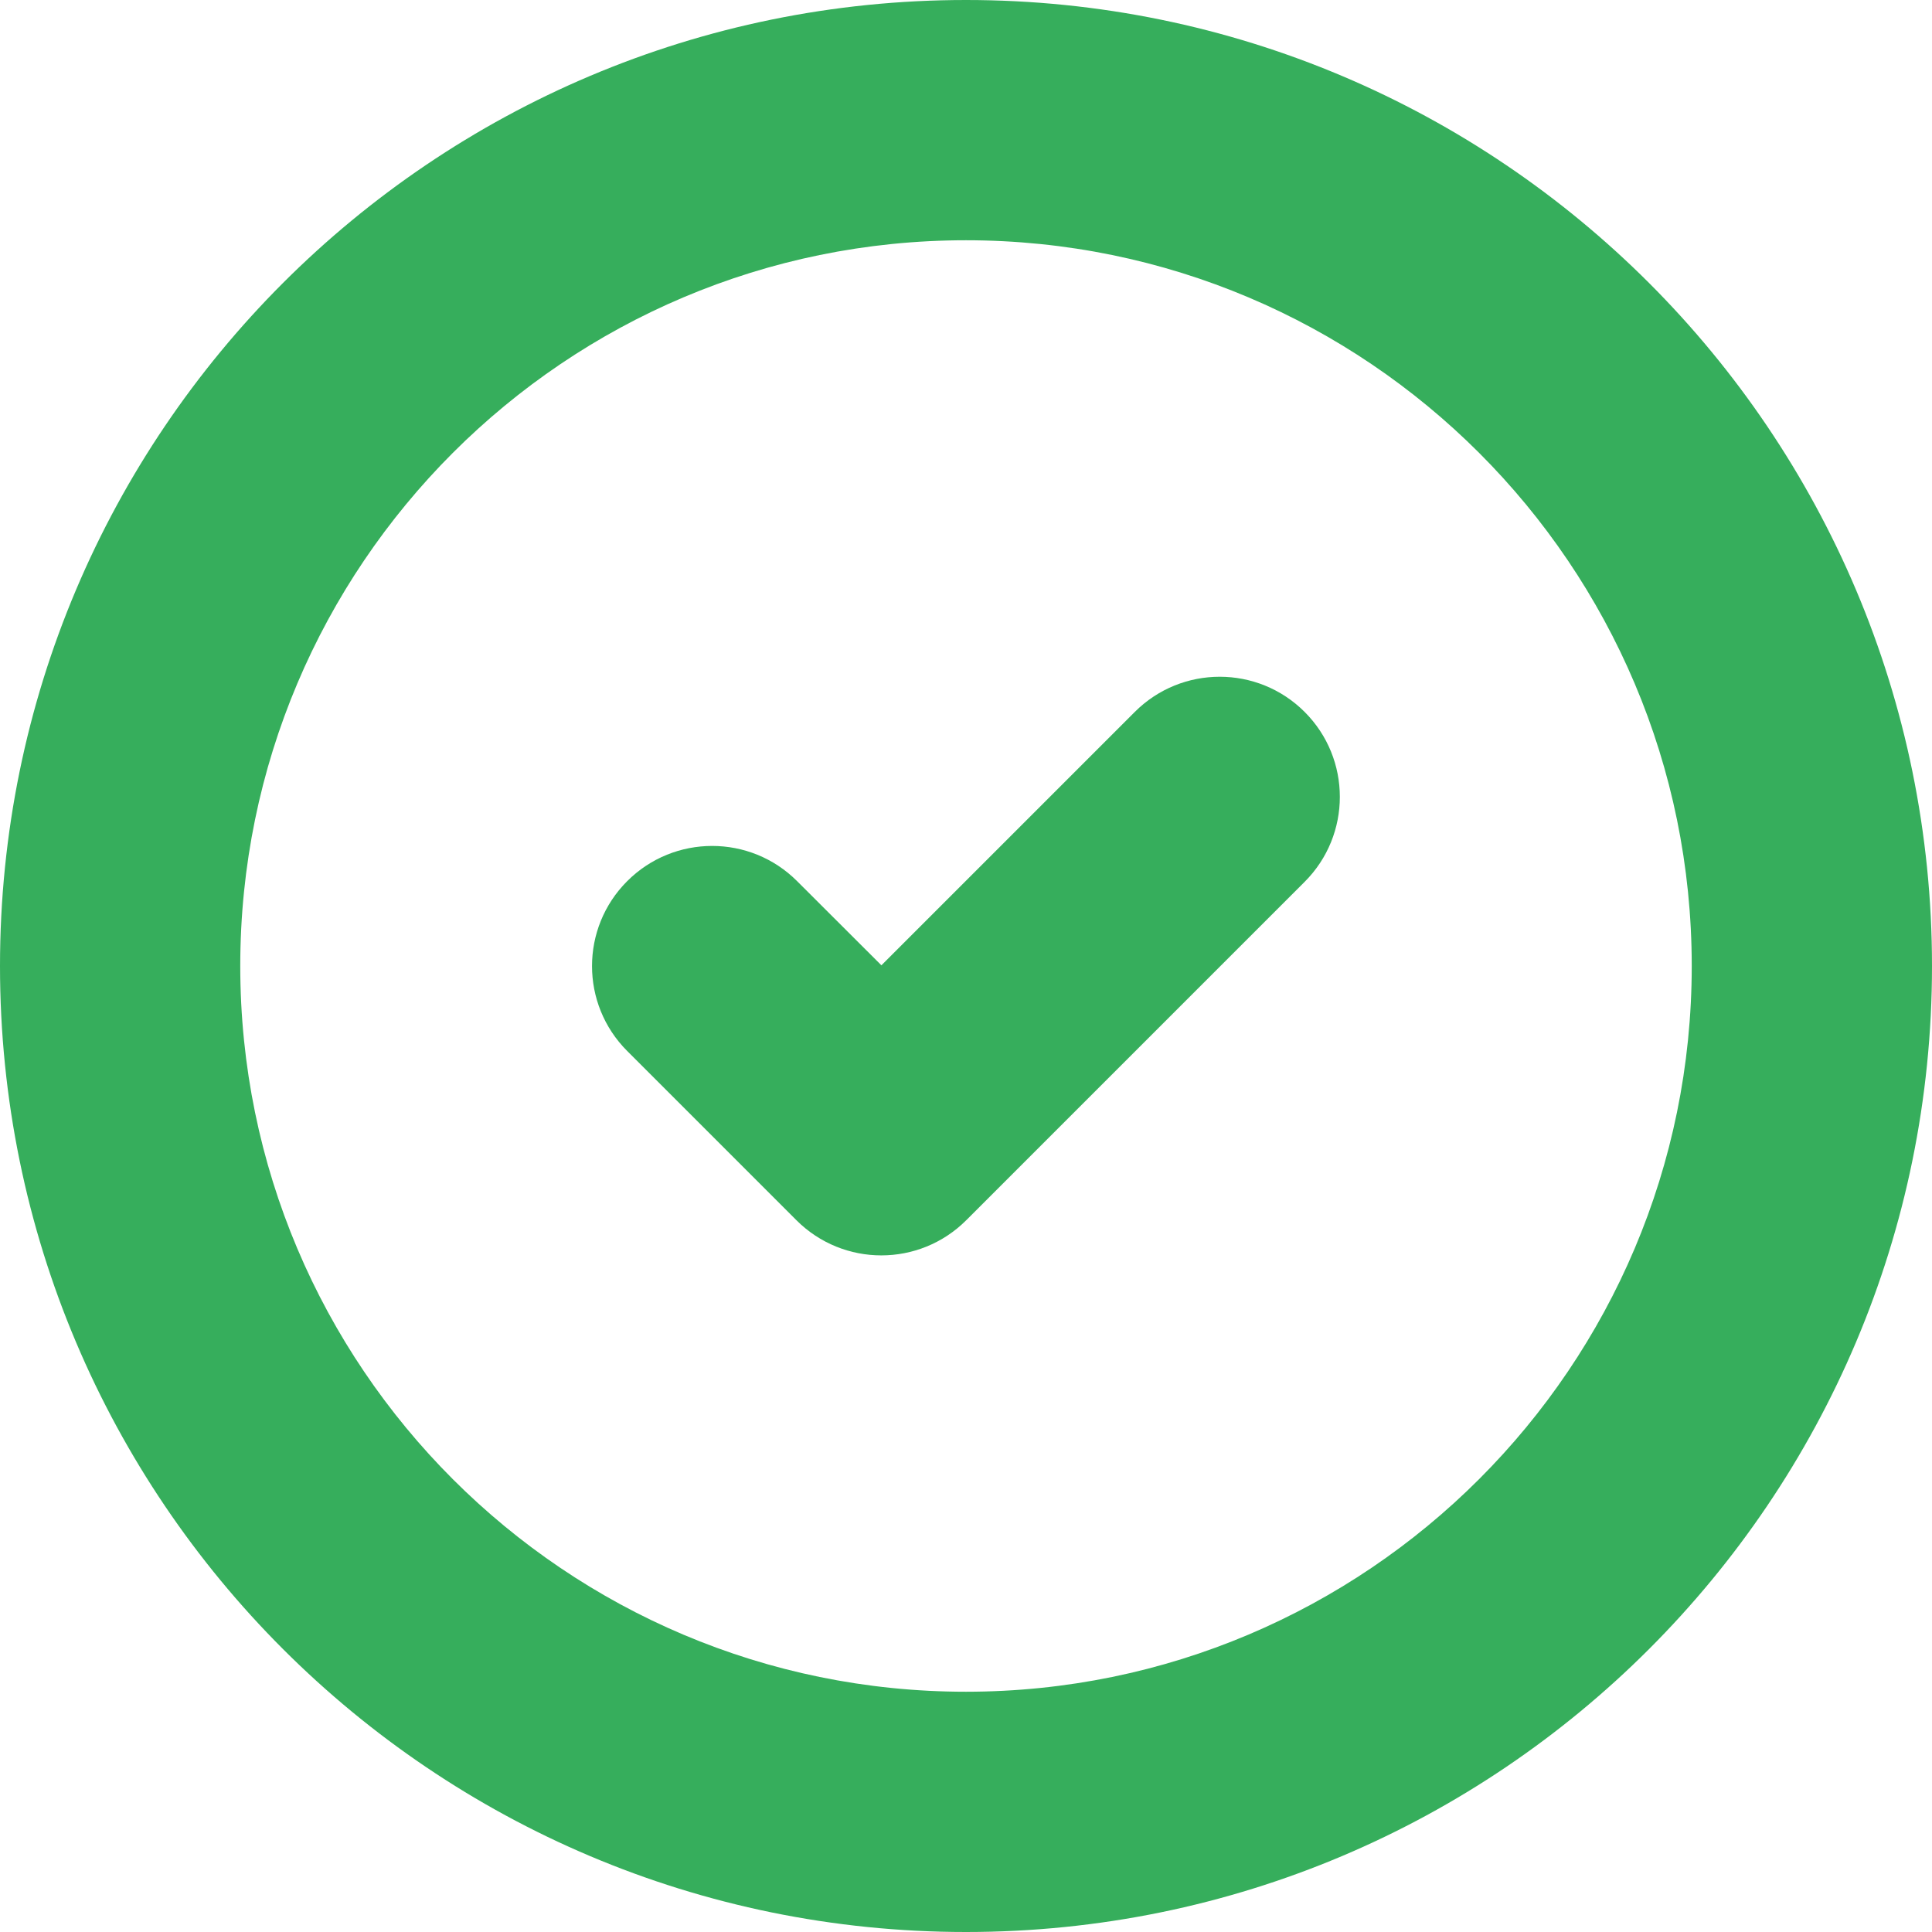
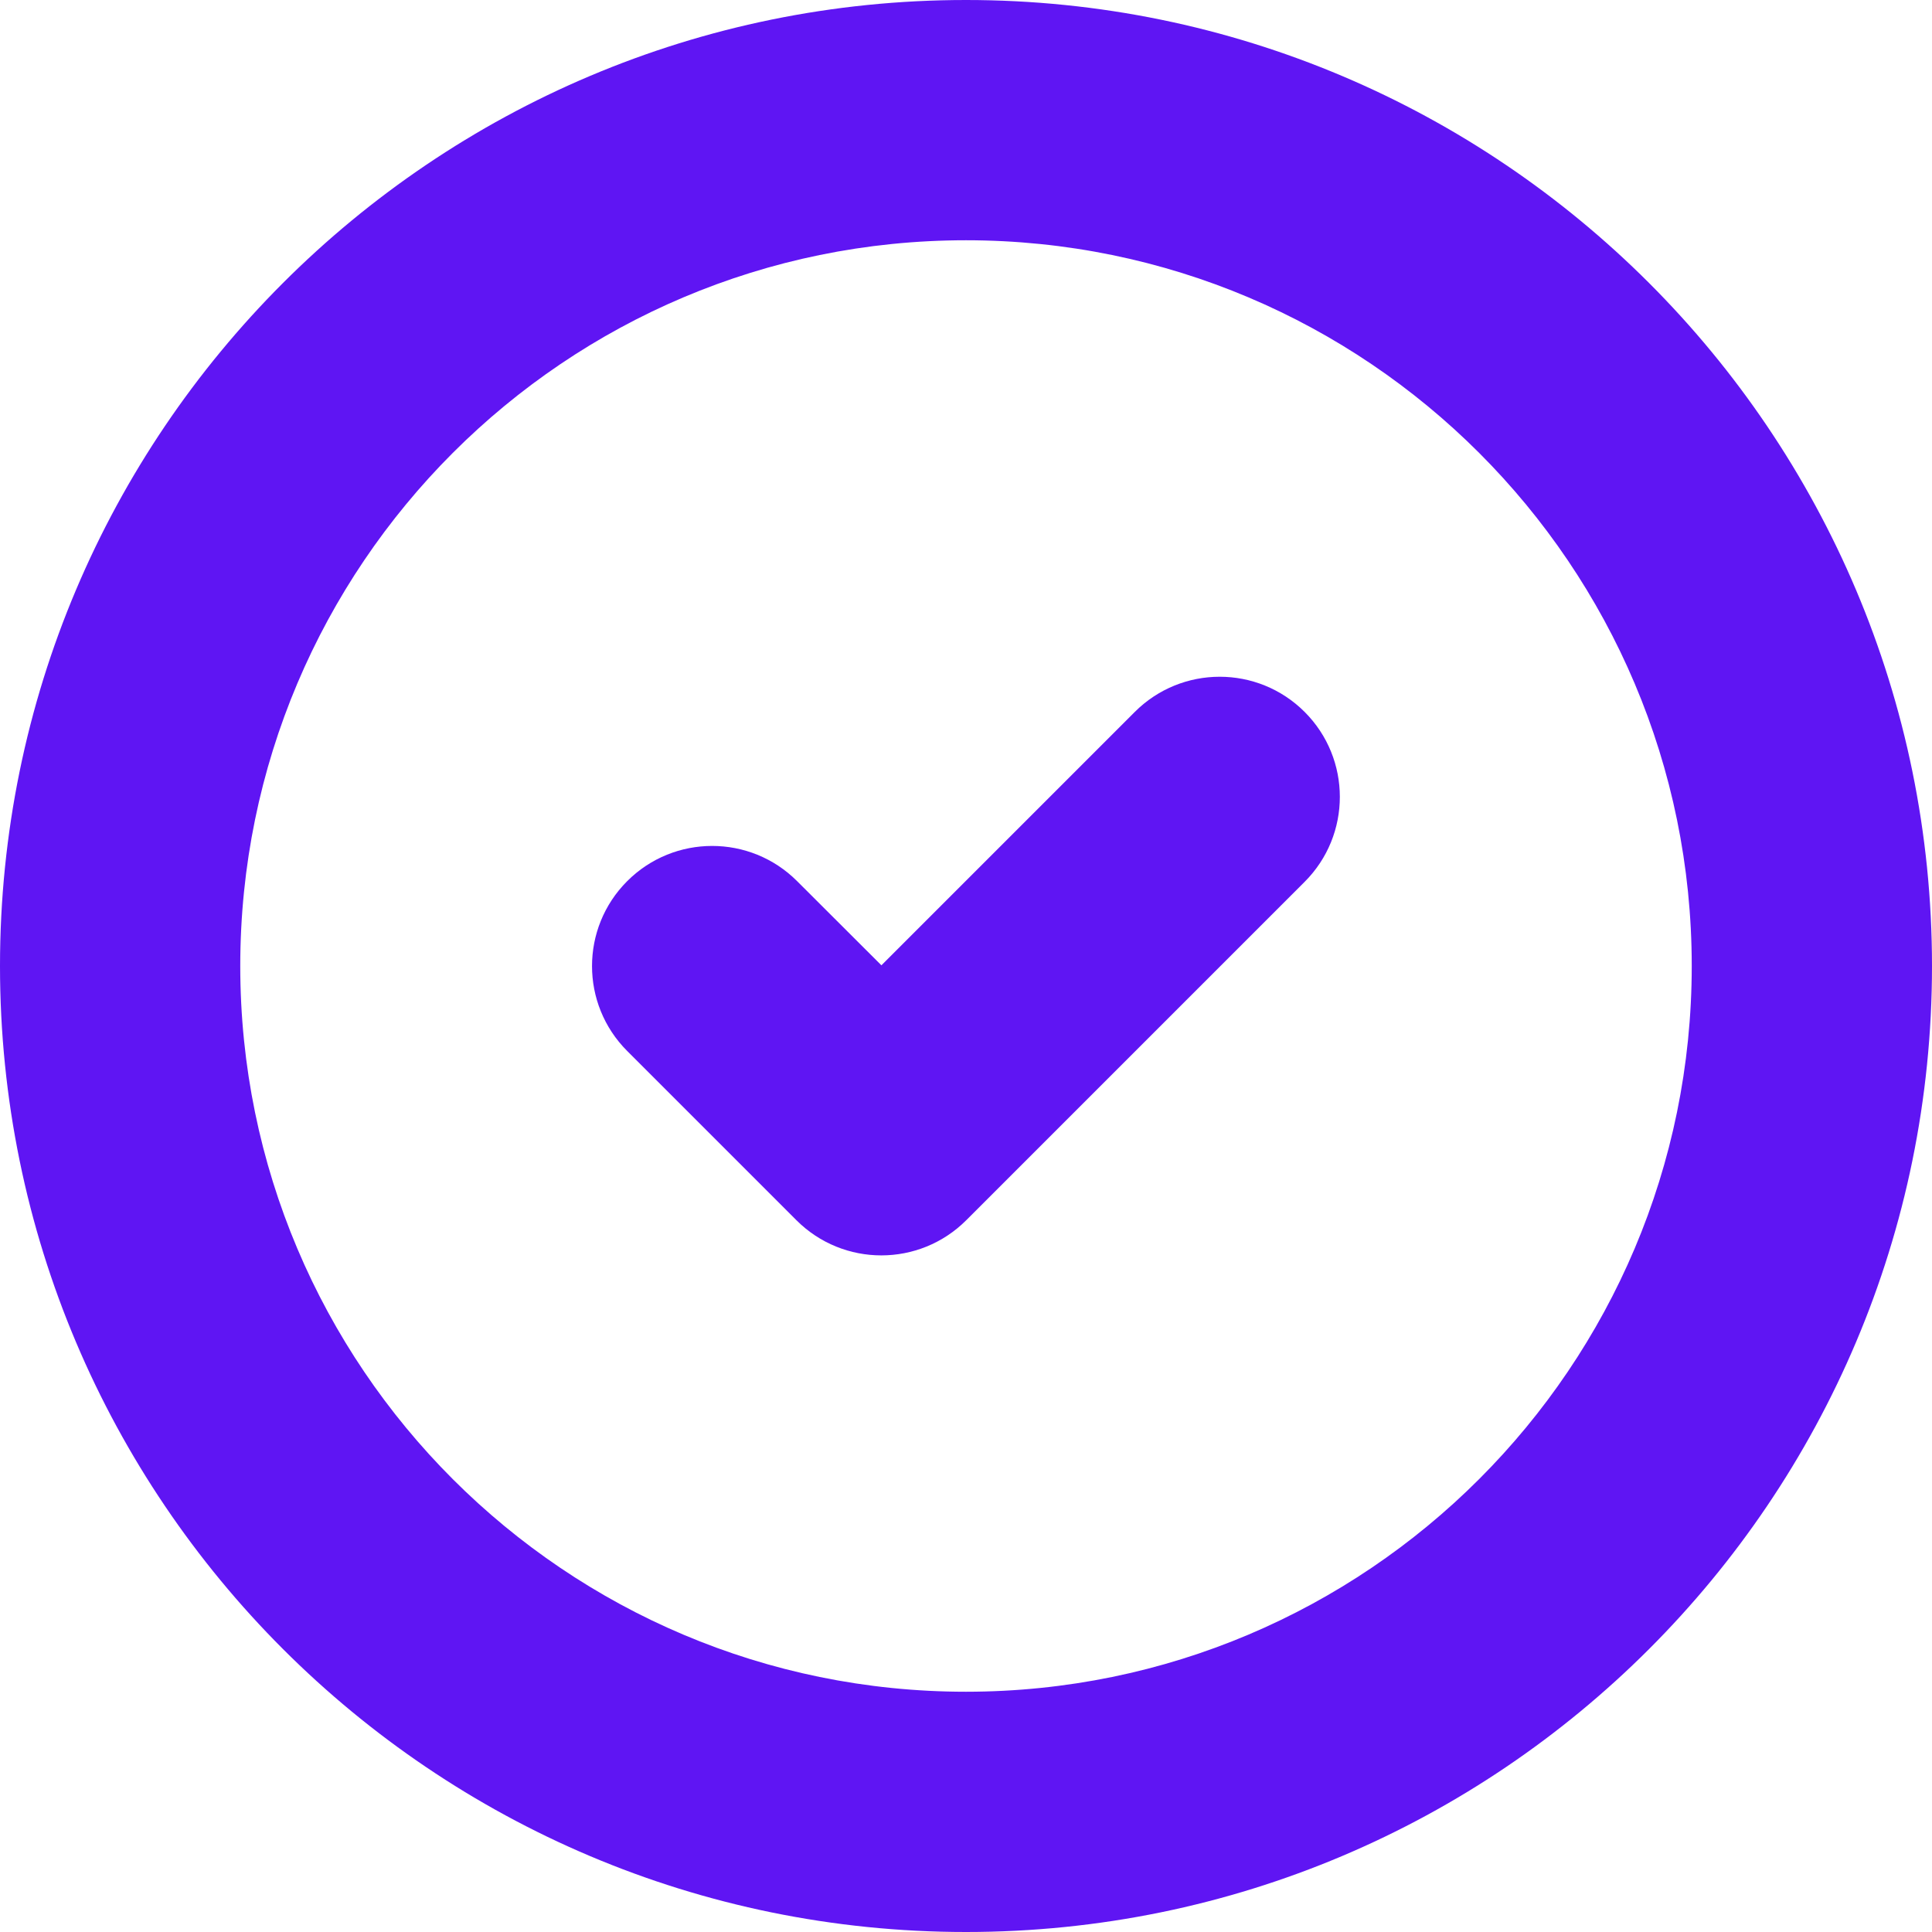
<svg xmlns="http://www.w3.org/2000/svg" preserveAspectRatio="none" overflow="visible" style="display: block;" width="14" height="14" viewBox="0 0 14 14" fill="none">
  <g id="CHECK HS">
    <g id="CHECK">
-       <path d="M8.223 5.159C8.563 4.819 9.114 4.819 9.454 5.159C9.794 5.499 9.794 6.05 9.454 6.39L7.002 8.842C6.662 9.182 6.111 9.182 5.771 8.842L4.545 7.616C4.205 7.276 4.205 6.725 4.545 6.385C4.885 6.045 5.436 6.045 5.776 6.385L6.387 6.995L8.223 5.159Z" fill="#36AE5C" />
-       <path fill-rule="evenodd" clip-rule="evenodd" d="M7 0C10.866 0 14 3.135 14 7C14 10.866 10.866 14 7 14C3.135 14 0 10.866 0 7C0 3.135 3.135 0 7 0ZM7 1.741C4.096 1.741 1.741 4.096 1.741 7C1.741 9.905 4.096 12.259 7 12.259C9.904 12.258 12.259 9.904 12.259 7C12.259 4.096 9.904 1.742 7 1.741Z" fill="#36AE5C" />
+       <path d="M8.223 5.159C8.563 4.819 9.114 4.819 9.454 5.159C9.794 5.499 9.794 6.05 9.454 6.39L7.002 8.842C6.662 9.182 6.111 9.182 5.771 8.842L4.545 7.616C4.205 7.276 4.205 6.725 4.545 6.385C4.885 6.045 5.436 6.045 5.776 6.385L6.387 6.995L8.223 5.159Z" fill="#5F15F3" />
+       <path fill-rule="evenodd" clip-rule="evenodd" d="M7 0C10.866 0 14 3.135 14 7C14 10.866 10.866 14 7 14C3.135 14 0 10.866 0 7C0 3.135 3.135 0 7 0ZM7 1.741C4.096 1.741 1.741 4.096 1.741 7C1.741 9.905 4.096 12.259 7 12.259C9.904 12.258 12.259 9.904 12.259 7C12.259 4.096 9.904 1.742 7 1.741Z" fill="#5F15F3" />
    </g>
  </g>
</svg>
